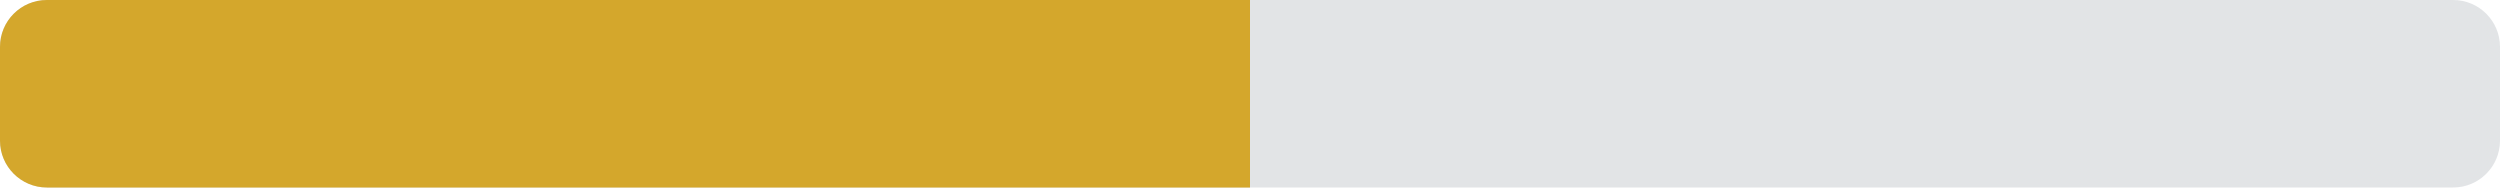
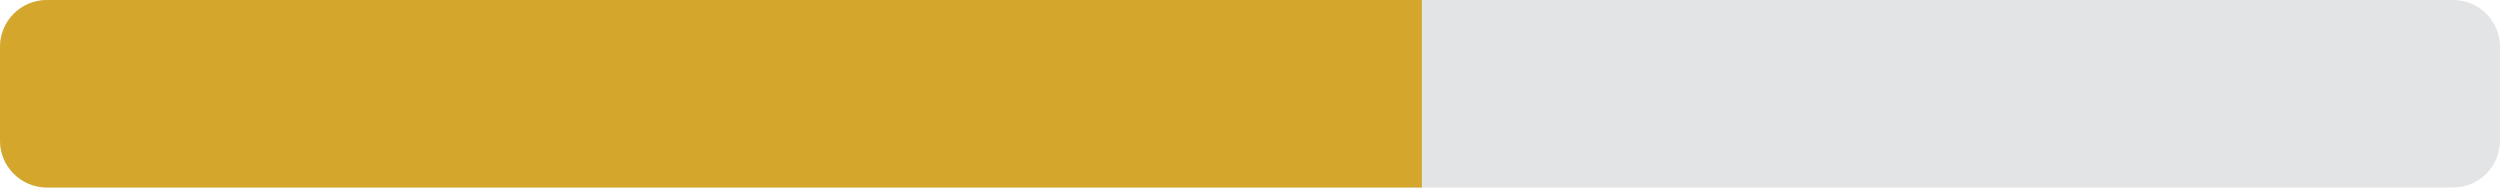
- <svg xmlns="http://www.w3.org/2000/svg" width="160" height="12" viewBox="0 0 160 12" role="img" aria-label="gcp project: 29 of 58 variables covered (partial)">
+ <svg xmlns="http://www.w3.org/2000/svg" width="160" height="12" viewBox="0 0 160 12" role="img" aria-label="gcp project: 33 of 58 variables covered (partial)">
  <clipPath id="r">
    <rect width="160" height="12" rx="3" />
  </clipPath>
  <g clip-path="url(#r)">
    <rect width="160" height="12" fill="#8c959f" fill-opacity="0.25" />
-     <rect width="80" height="12" fill="#d4a72c" />
+     <rect width="91" height="12" fill="#d4a72c" />
  </g>
</svg>
